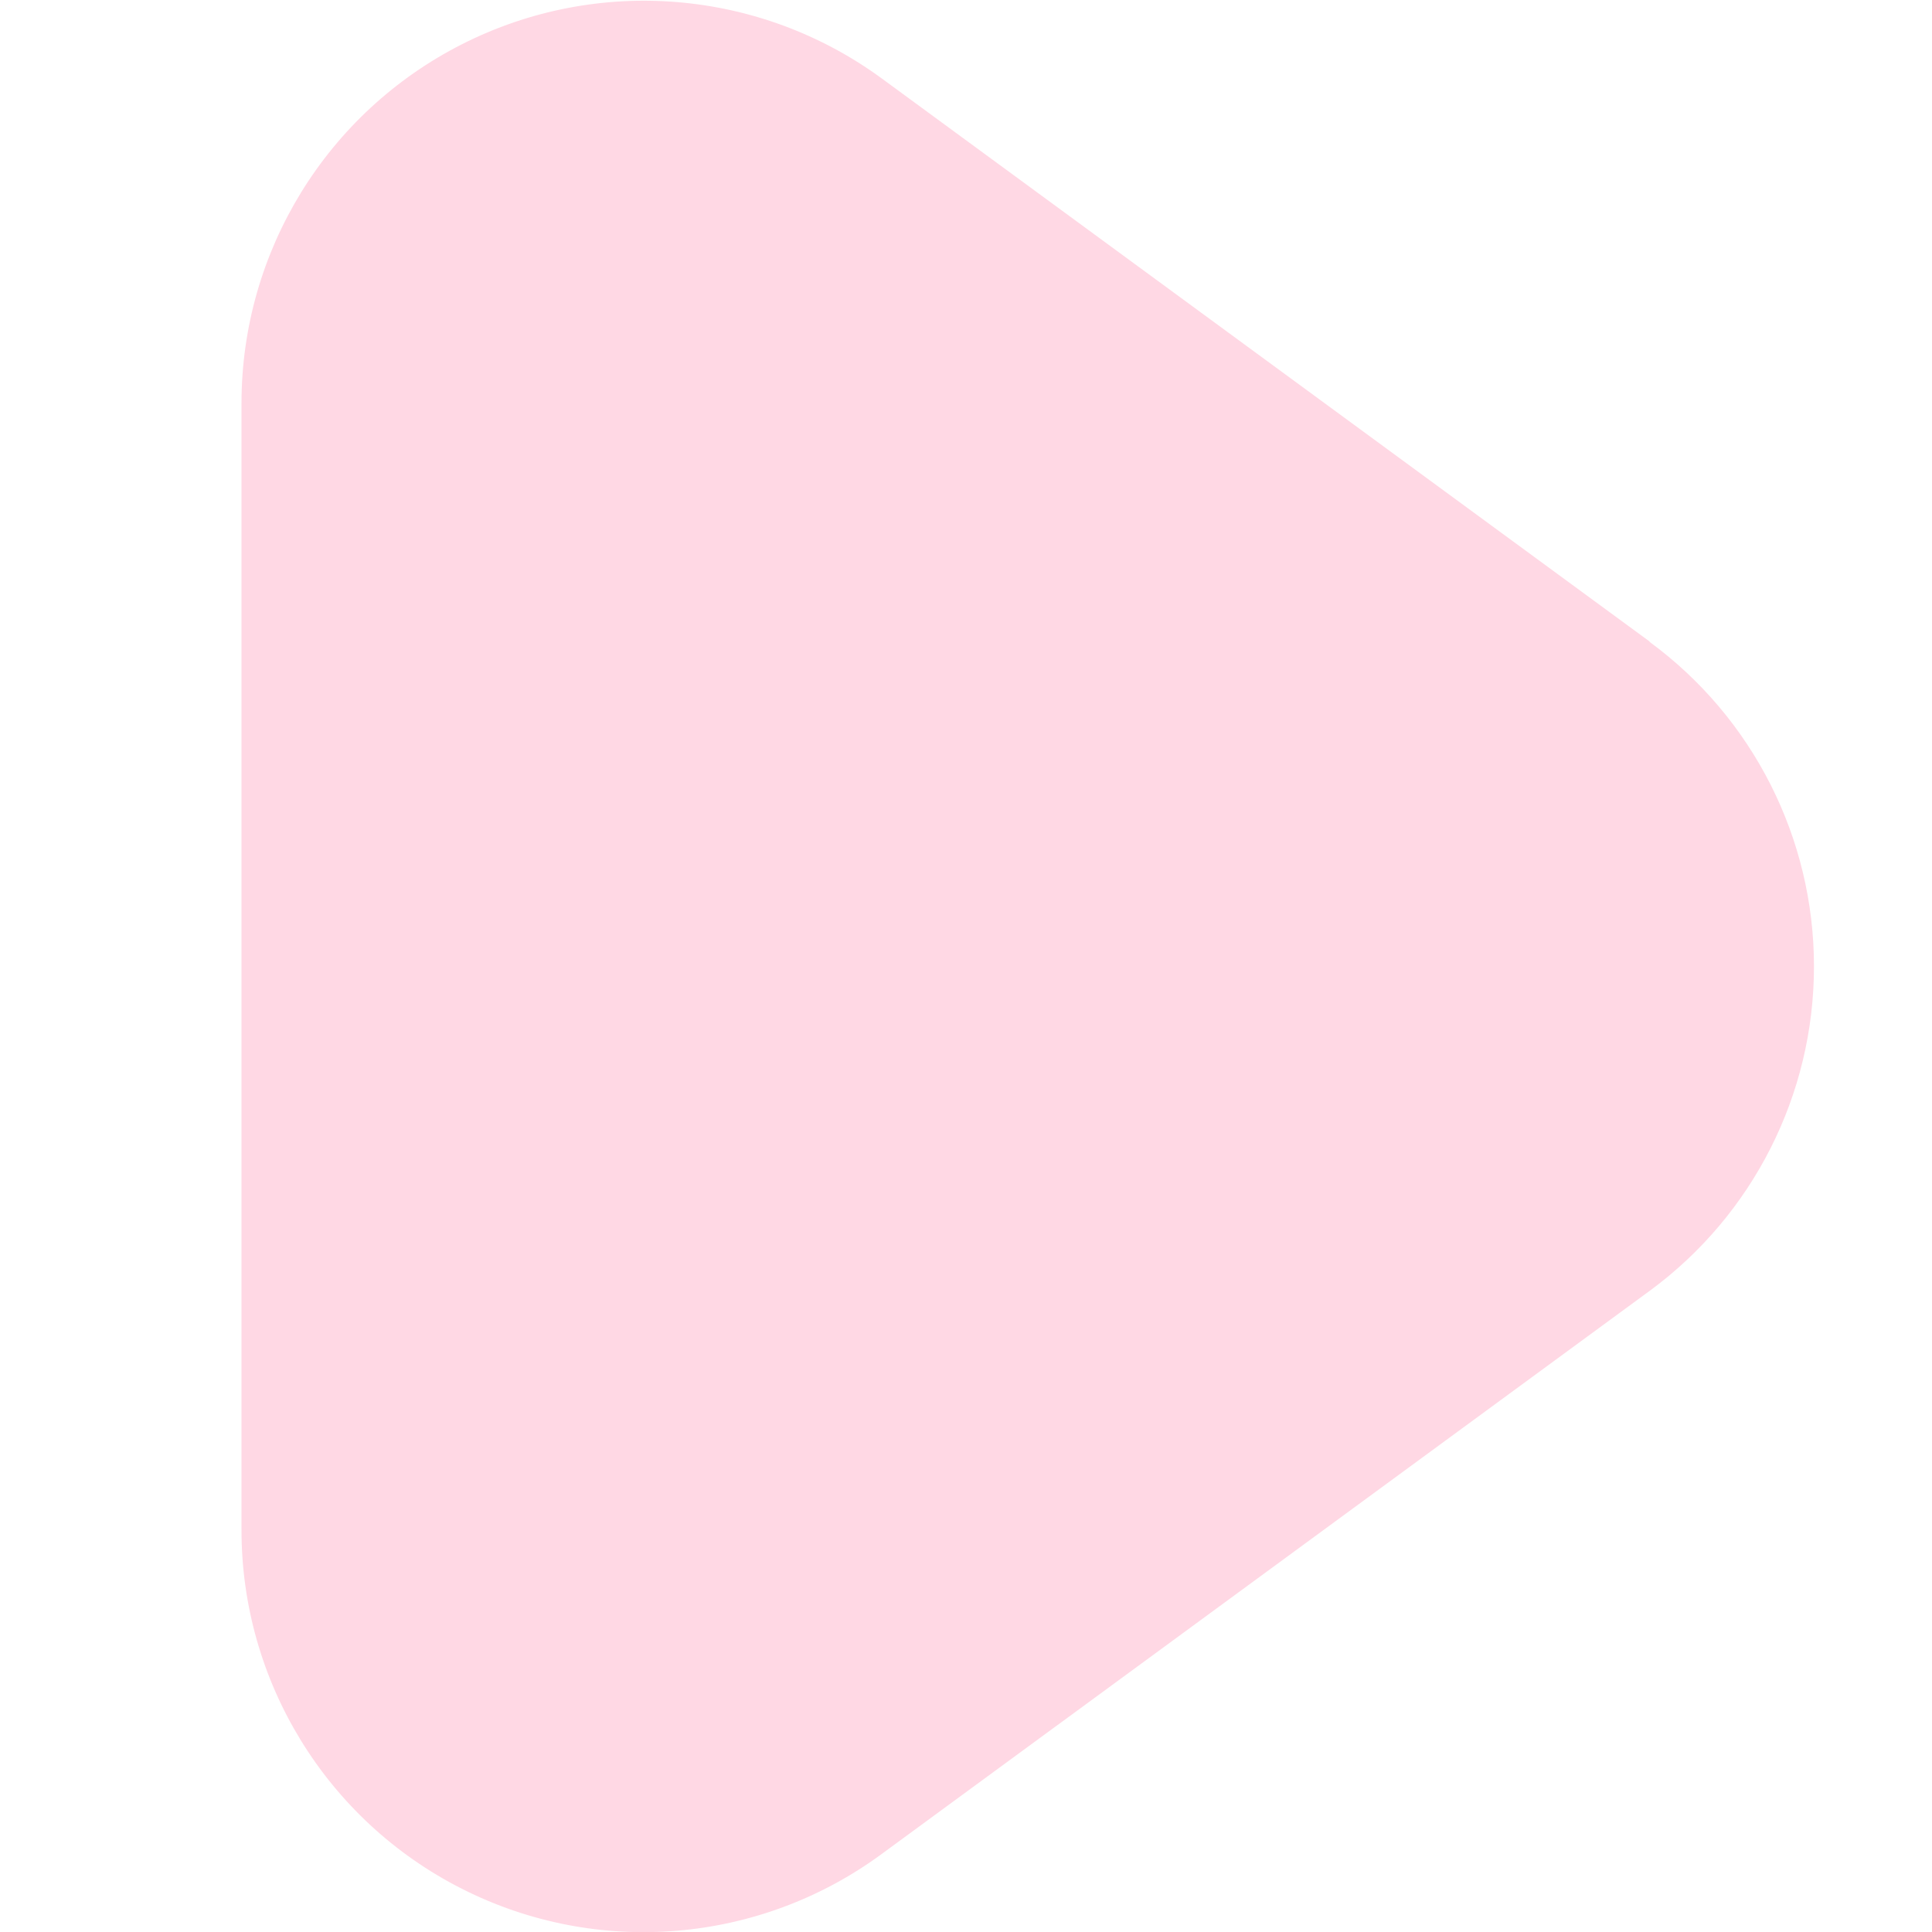
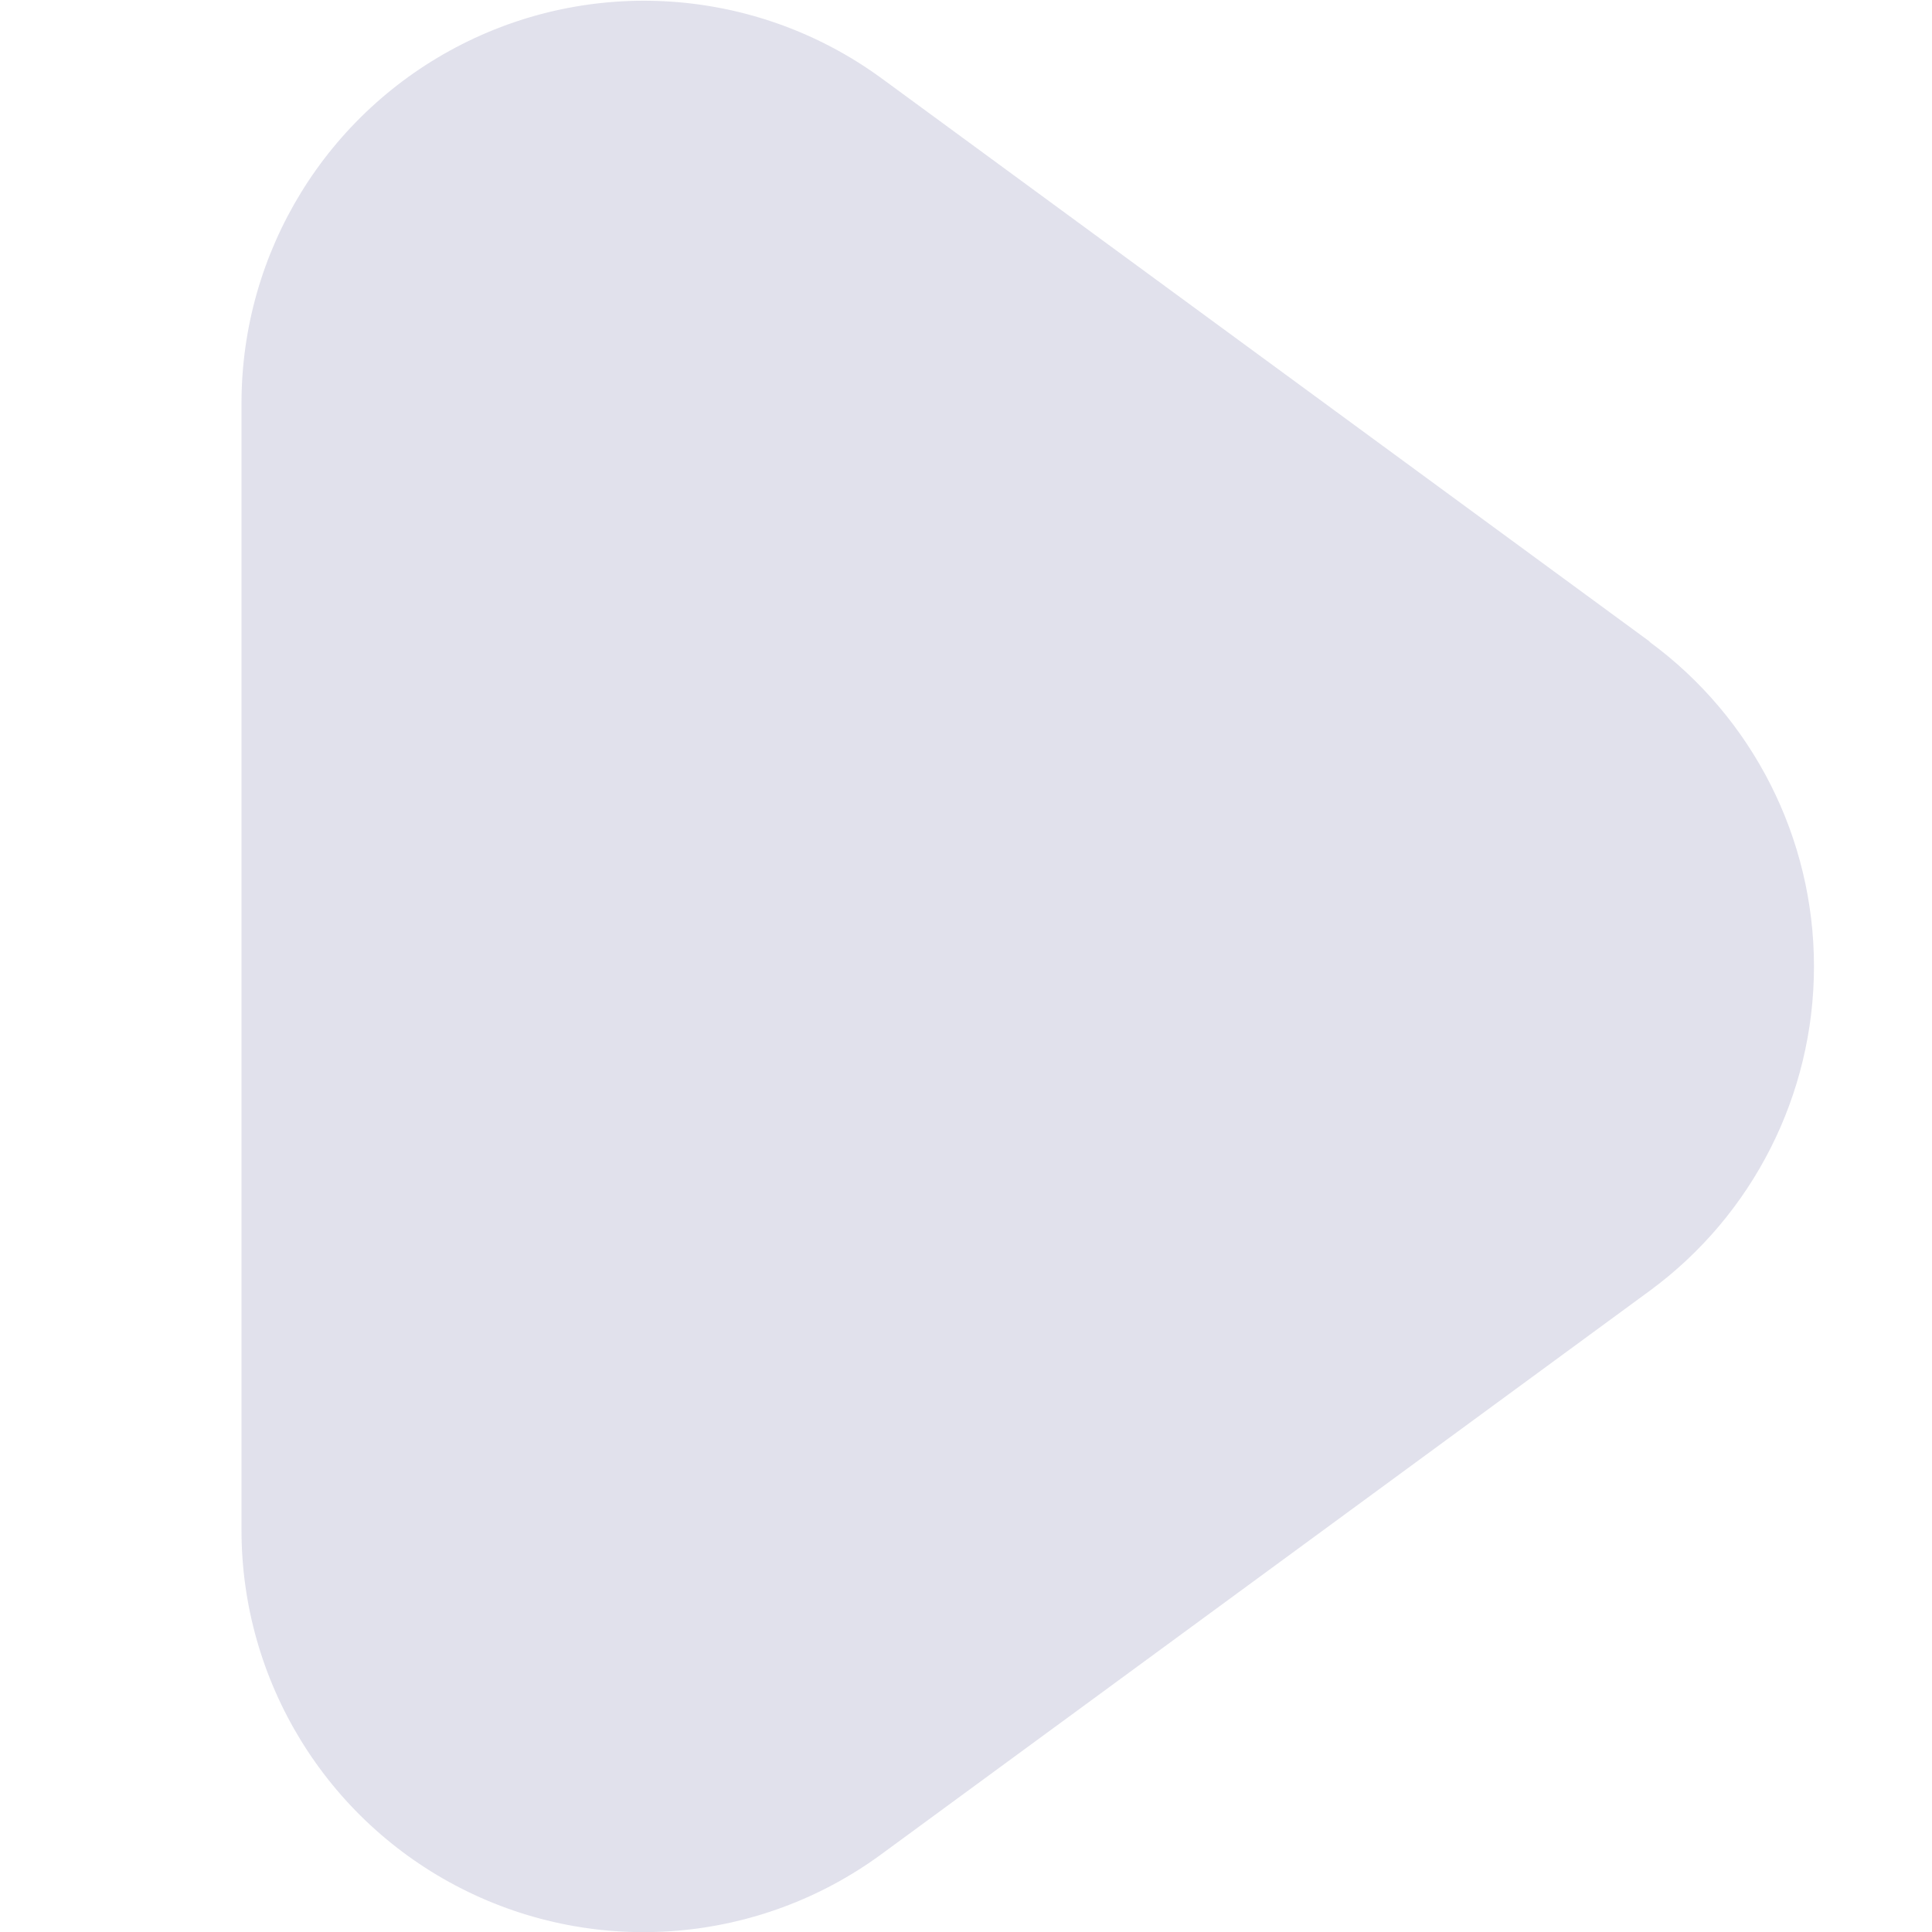
<svg xmlns="http://www.w3.org/2000/svg" version="1.1" width="512px" height="512px" x="0" y="0" viewBox="0 0 24 24" style="enable-background:new 0 0 512 512" xml:space="preserve">
  <g>
-     <path d="M20.492,7.969,10.954.975A5,5,0,0,0,3,5.005V19a4.994,4.994,0,0,0,7.954,4.03l9.538-6.994a5,5,0,0,0,0-8.062Z" fill="#ffd8e4" data-original="#000000" />
+     <path d="M20.492,7.969,10.954.975A5,5,0,0,0,3,5.005V19a4.994,4.994,0,0,0,7.954,4.03l9.538-6.994a5,5,0,0,0,0-8.062Z" fill="#E1E1EC" data-original="#000000" />
  </g>
</svg>
